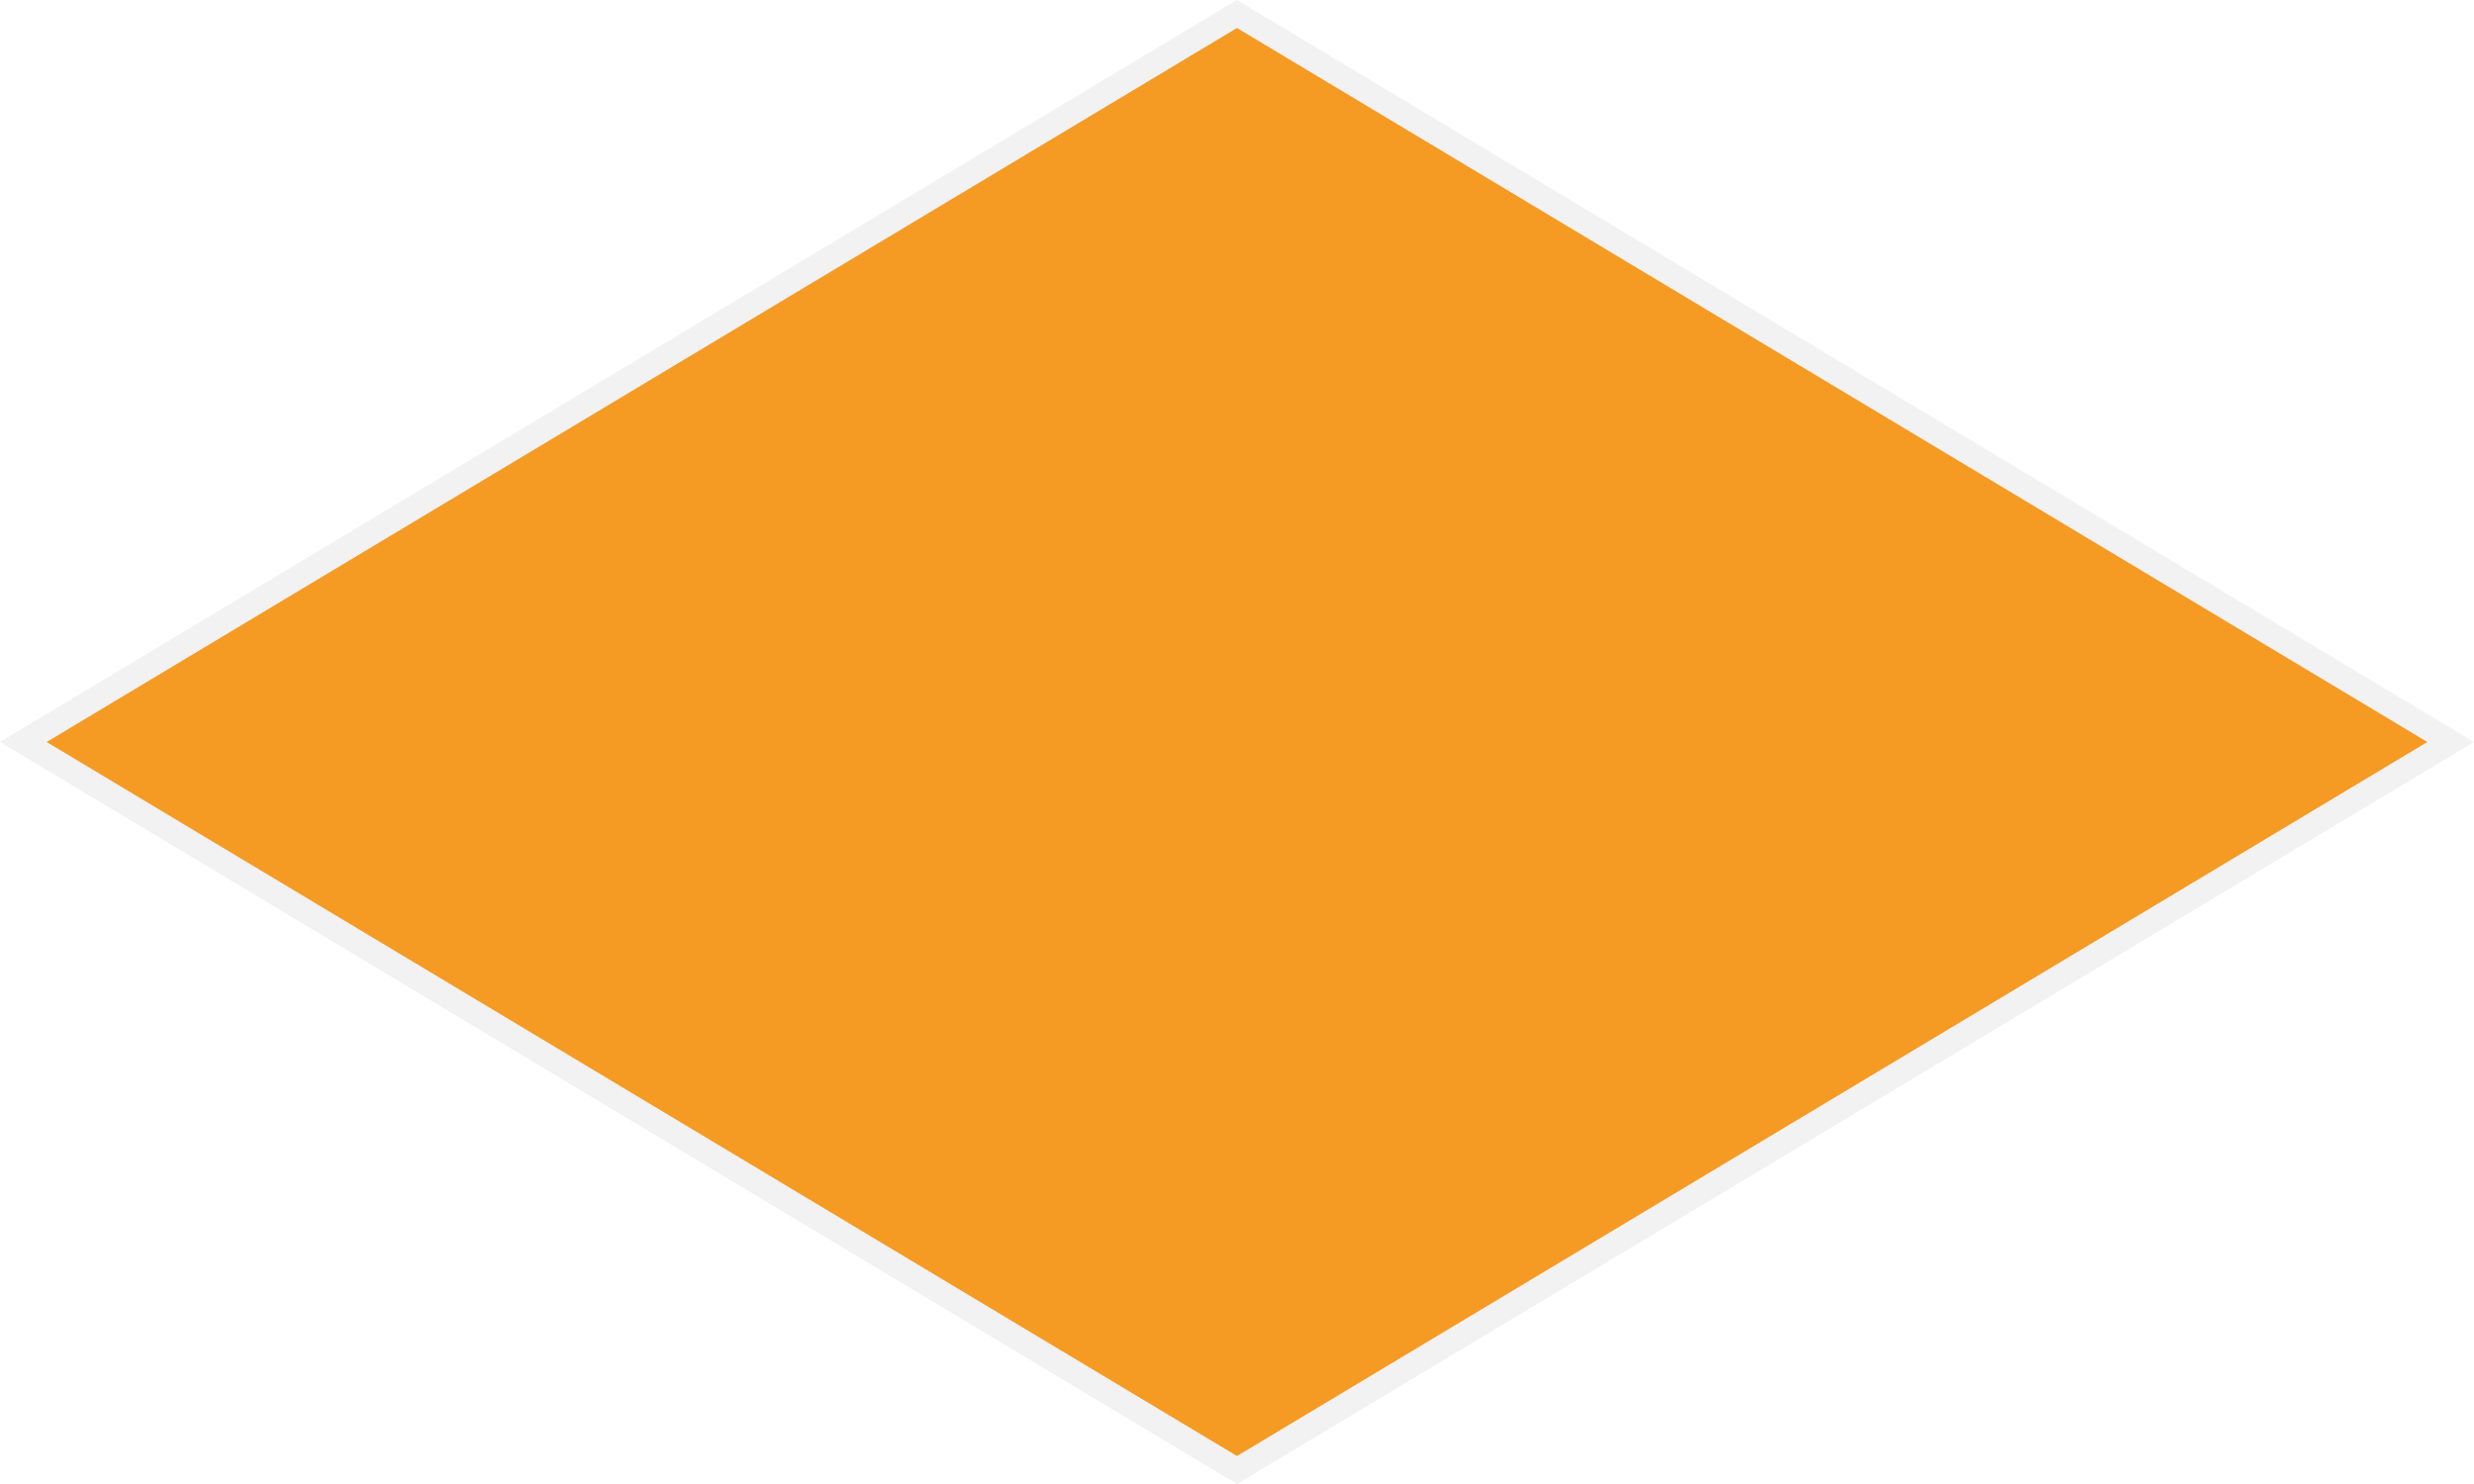
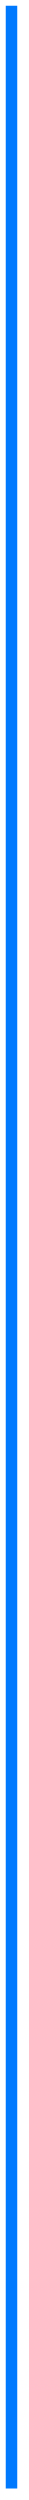
- <svg xmlns="http://www.w3.org/2000/svg" version="1.1" width="100px" height="60px">
-   <g transform="matrix(1 0 0 1 -1701 -537 )">
-     <path d="M 1751 596.434  L 1701.943 567  L 1751 537.566  L 1800.057 567  L 1751 596.434  Z " fill-rule="nonzero" fill="#f59a23" stroke="none" />
-     <path d="M 1751 597  L 1701 567  L 1751 537  L 1801 567  L 1751 597  Z M 1702.886 567  L 1751 595.869  L 1799.114 567  L 1751 538.131  L 1702.886 567  Z " fill-rule="nonzero" fill="#f2f2f2" stroke="none" />
+ <svg xmlns="http://www.w3.org/2000/svg" version="1.1" width="5px" height="435px">
+   <g transform="matrix(1 0 0 1 -226 -1756 )">
+     <path d="M 228 1757  L 228 2189  " stroke-width="2" stroke="#0079fe" fill="none" />
  </g>
</svg>
